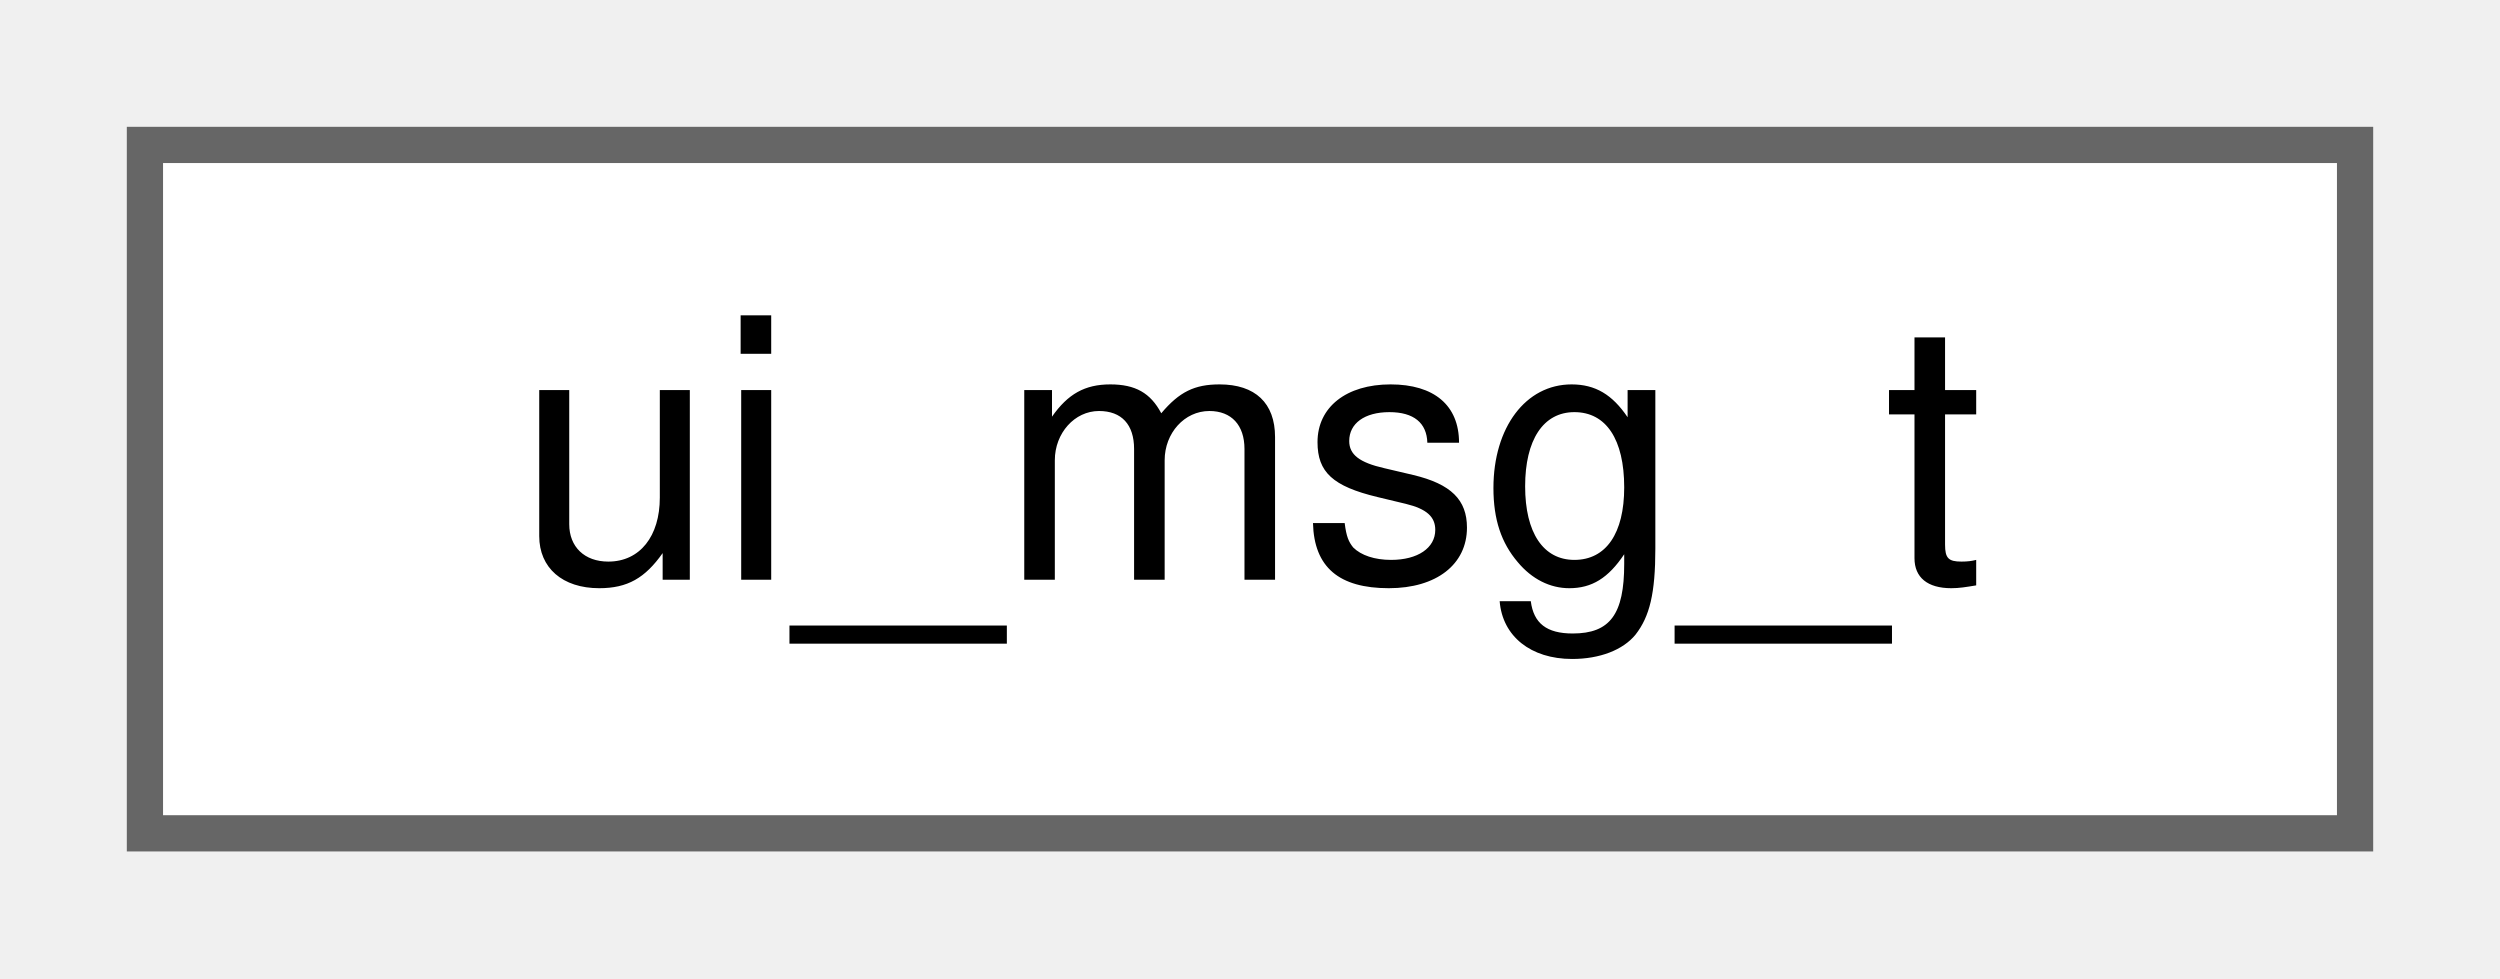
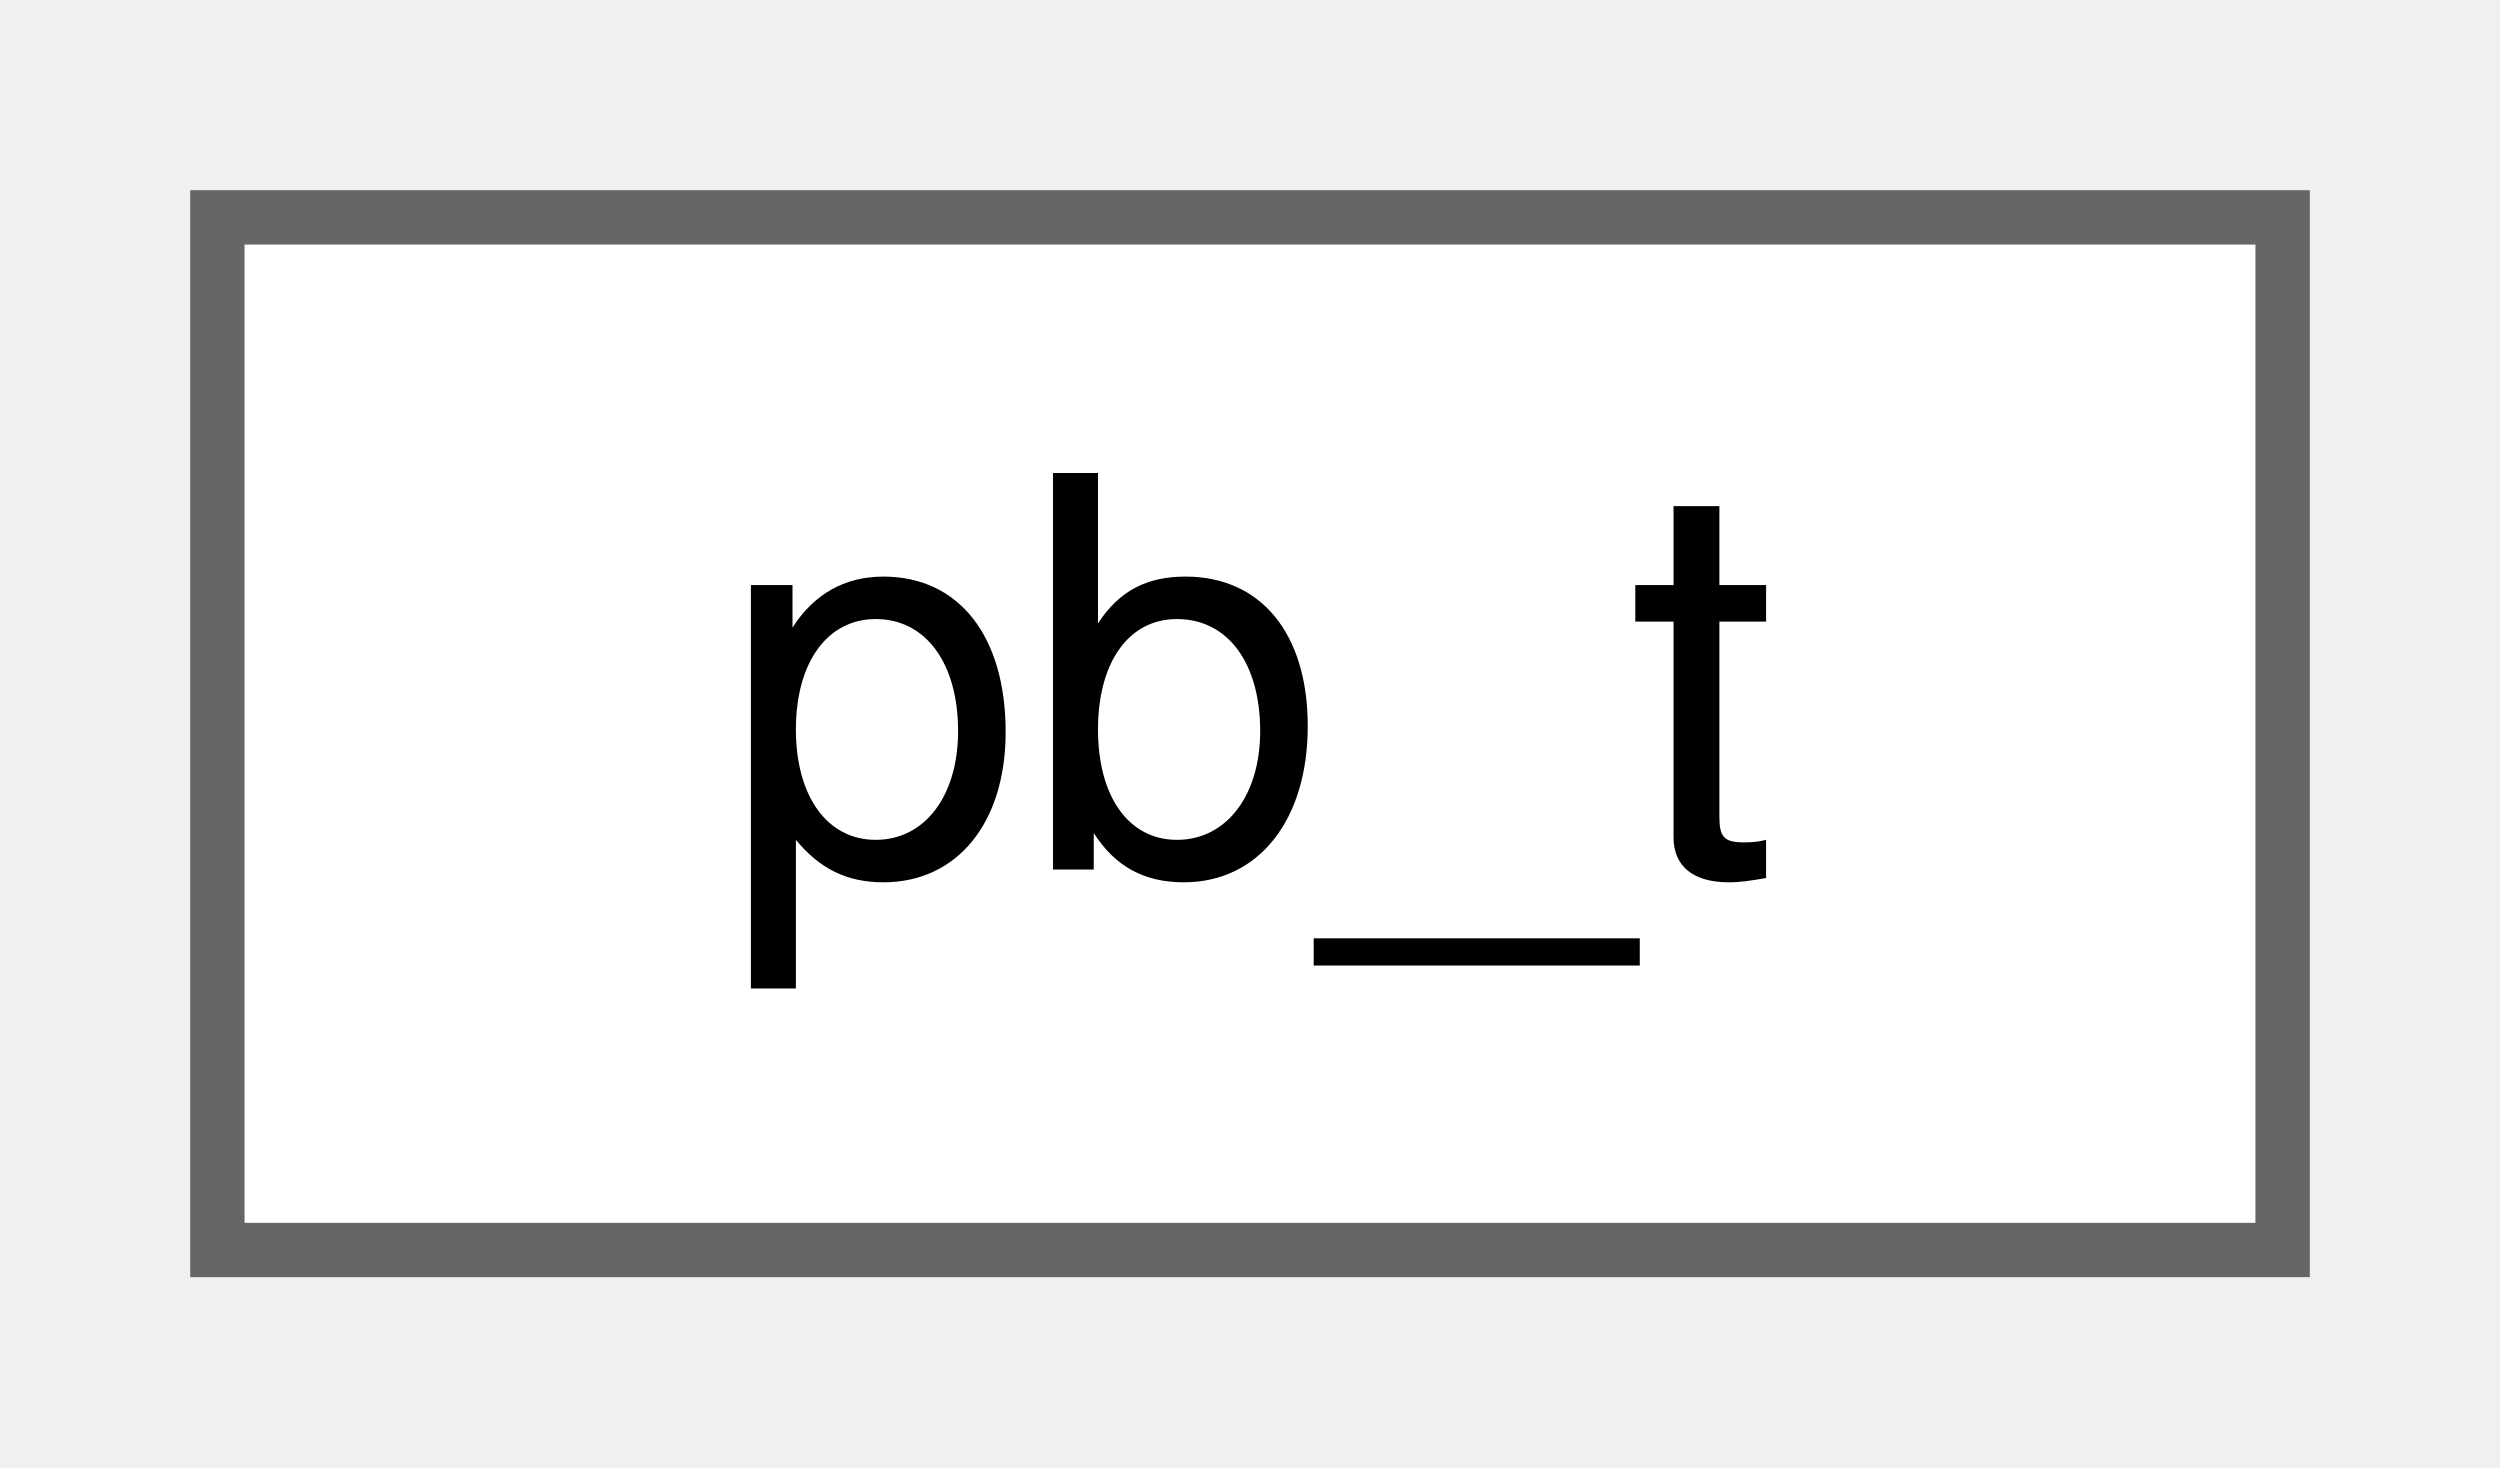
- <svg xmlns="http://www.w3.org/2000/svg" xmlns:xlink="http://www.w3.org/1999/xlink" width="69pt" height="27pt" viewBox="0.00 0.00 69.00 27.00">
+ <svg xmlns="http://www.w3.org/2000/svg" xmlns:xlink="http://www.w3.org/1999/xlink" width="46pt" height="27pt" viewBox="0.00 0.00 46.00 27.00">
  <g id="graph0" class="graph" transform="scale(1 1) rotate(0) translate(4 23)">
    <g id="Node000000" class="node">
      <g id="a_Node000000">
-         <a xlink:href="structui__msg__t.html" target="_top" xlink:title=" ">
-           <polygon fill="white" stroke="#666666" points="61,-19 0,-19 0,0 61,0 61,-19" />
-           <text text-anchor="middle" x="30.5" y="-7" font-family="Helvetica,sans-Serif" font-size="10.00">ui_msg_t</text>
+         <a xlink:href="structpb__t.html" target="_top" xlink:title="Cursor over a hex byte string; positions count BYTES, not nibbles.">
+           <polygon fill="white" stroke="#666666" points="38,-19 0,-19 0,0 38,0 38,-19" />
+           <text text-anchor="middle" x="19" y="-7" font-family="Helvetica,sans-Serif" font-size="10.00">pb_t</text>
        </a>
      </g>
    </g>
  </g>
</svg>
